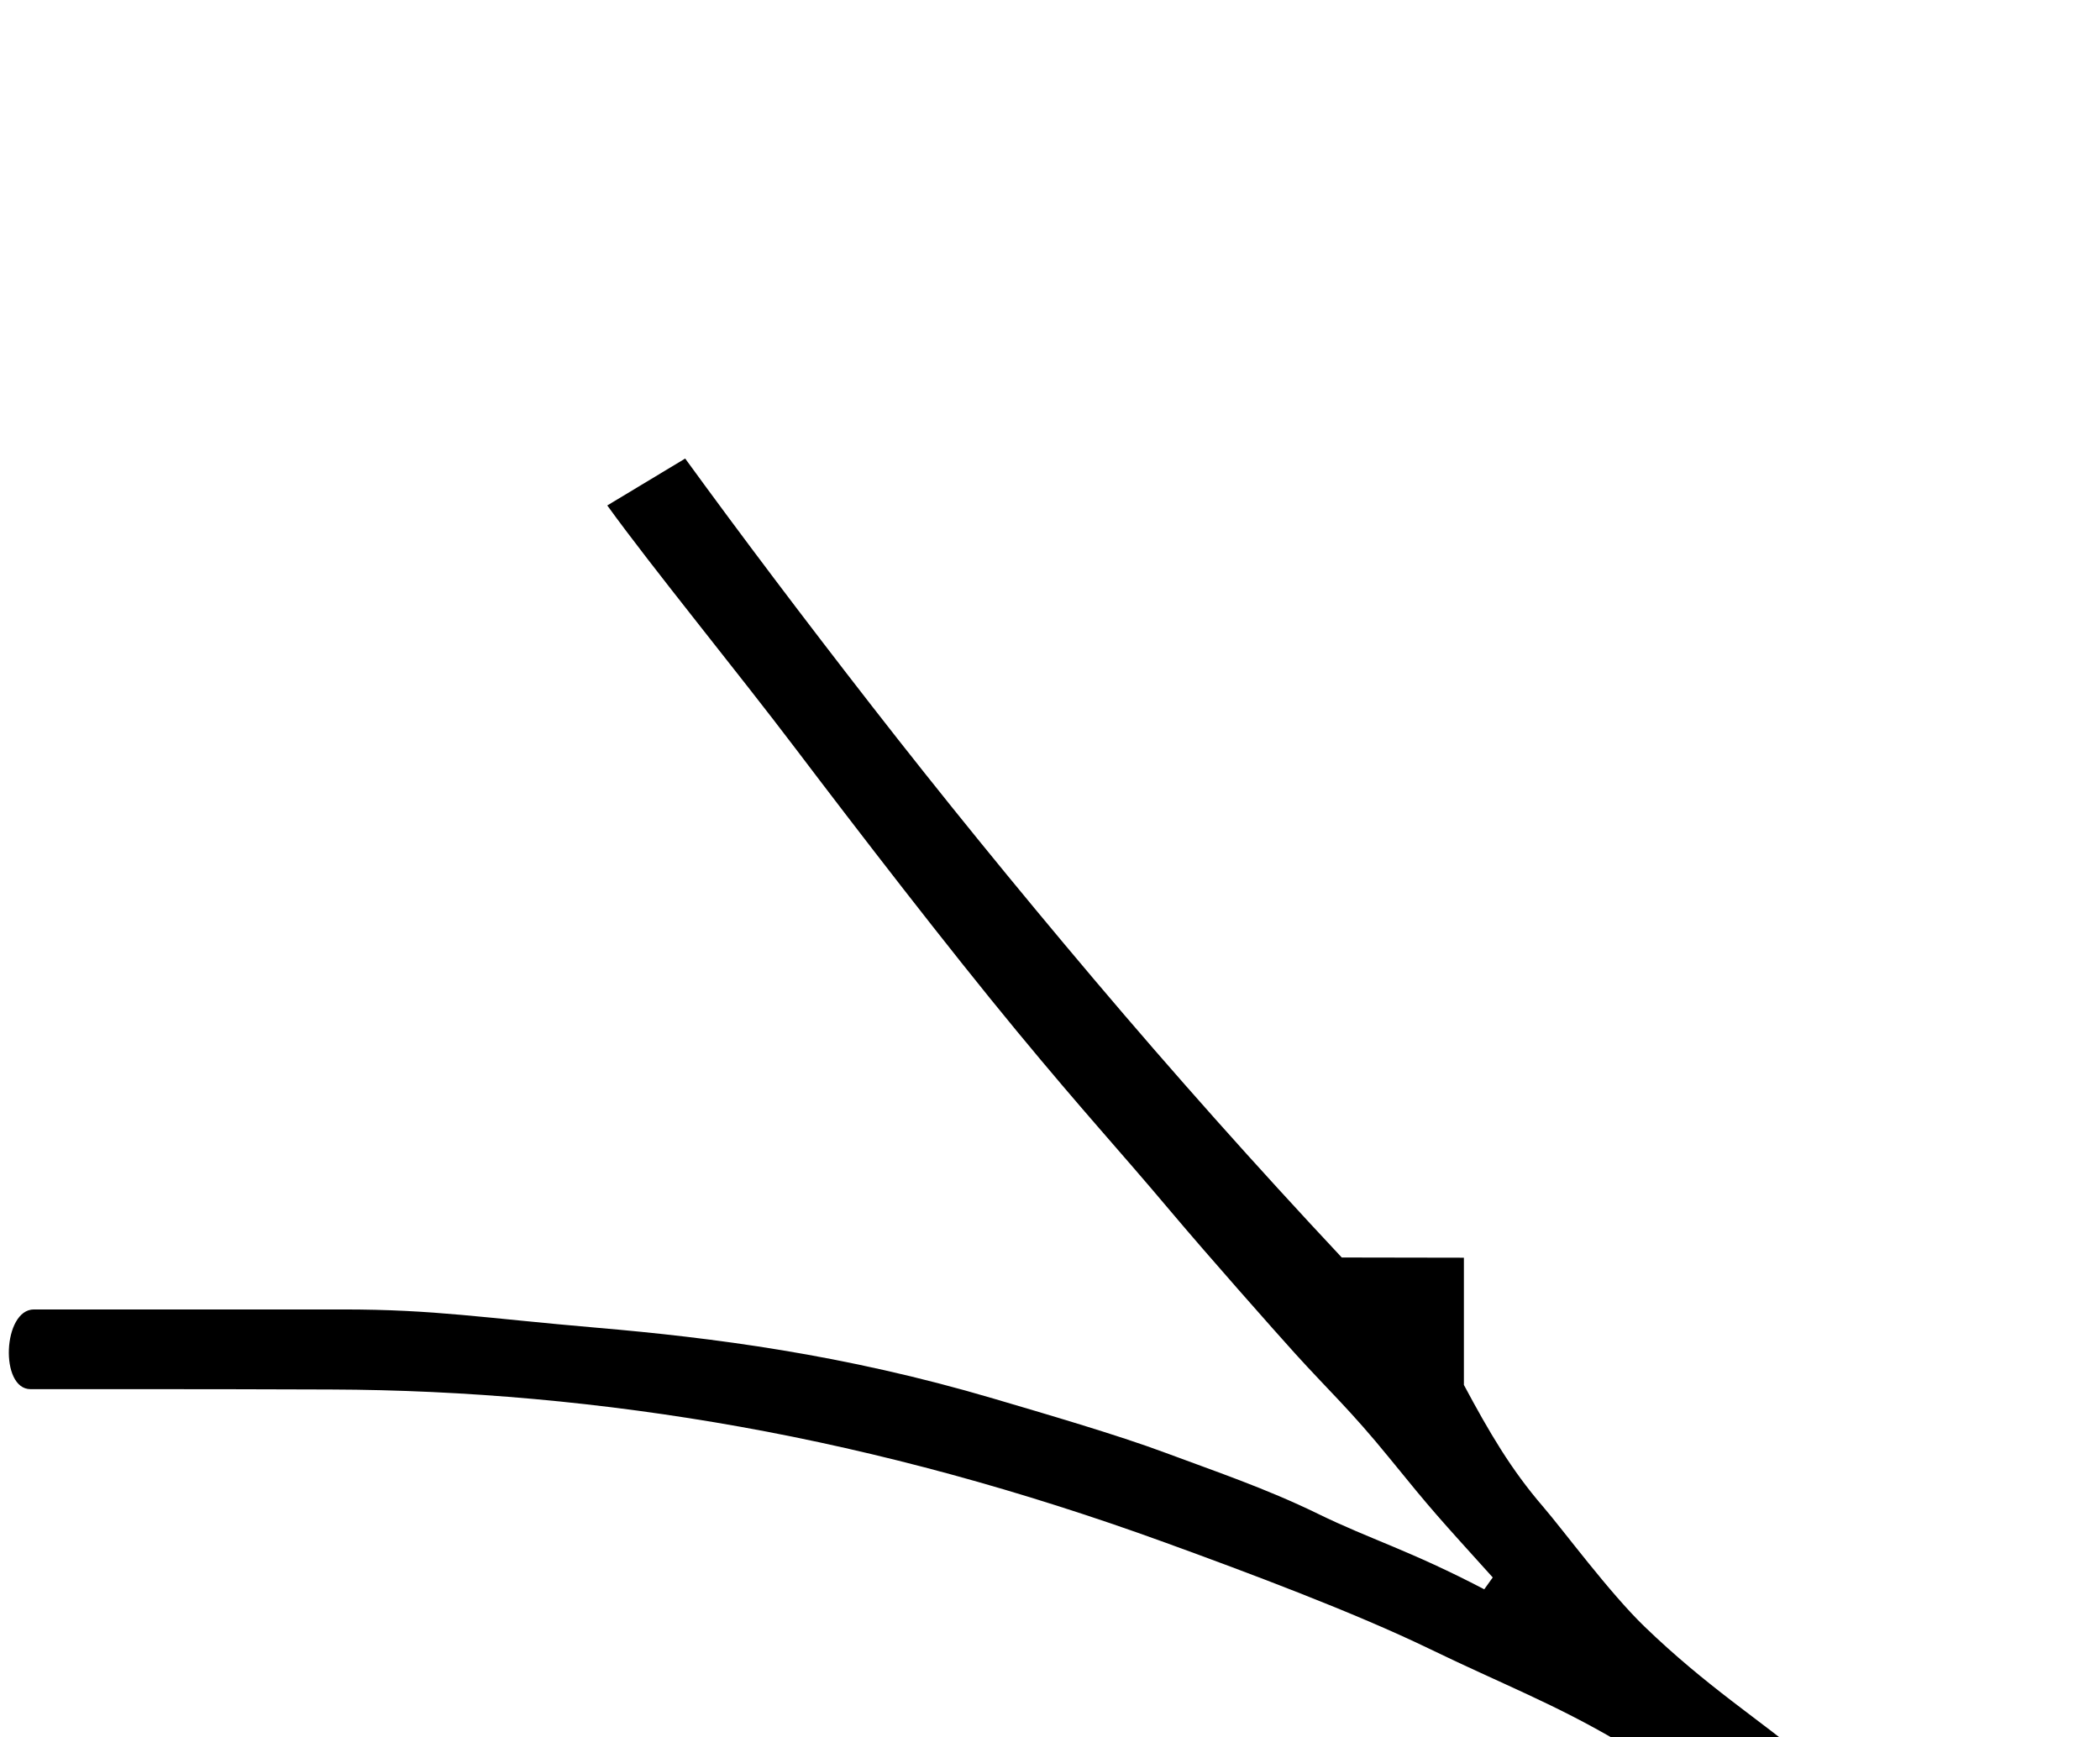
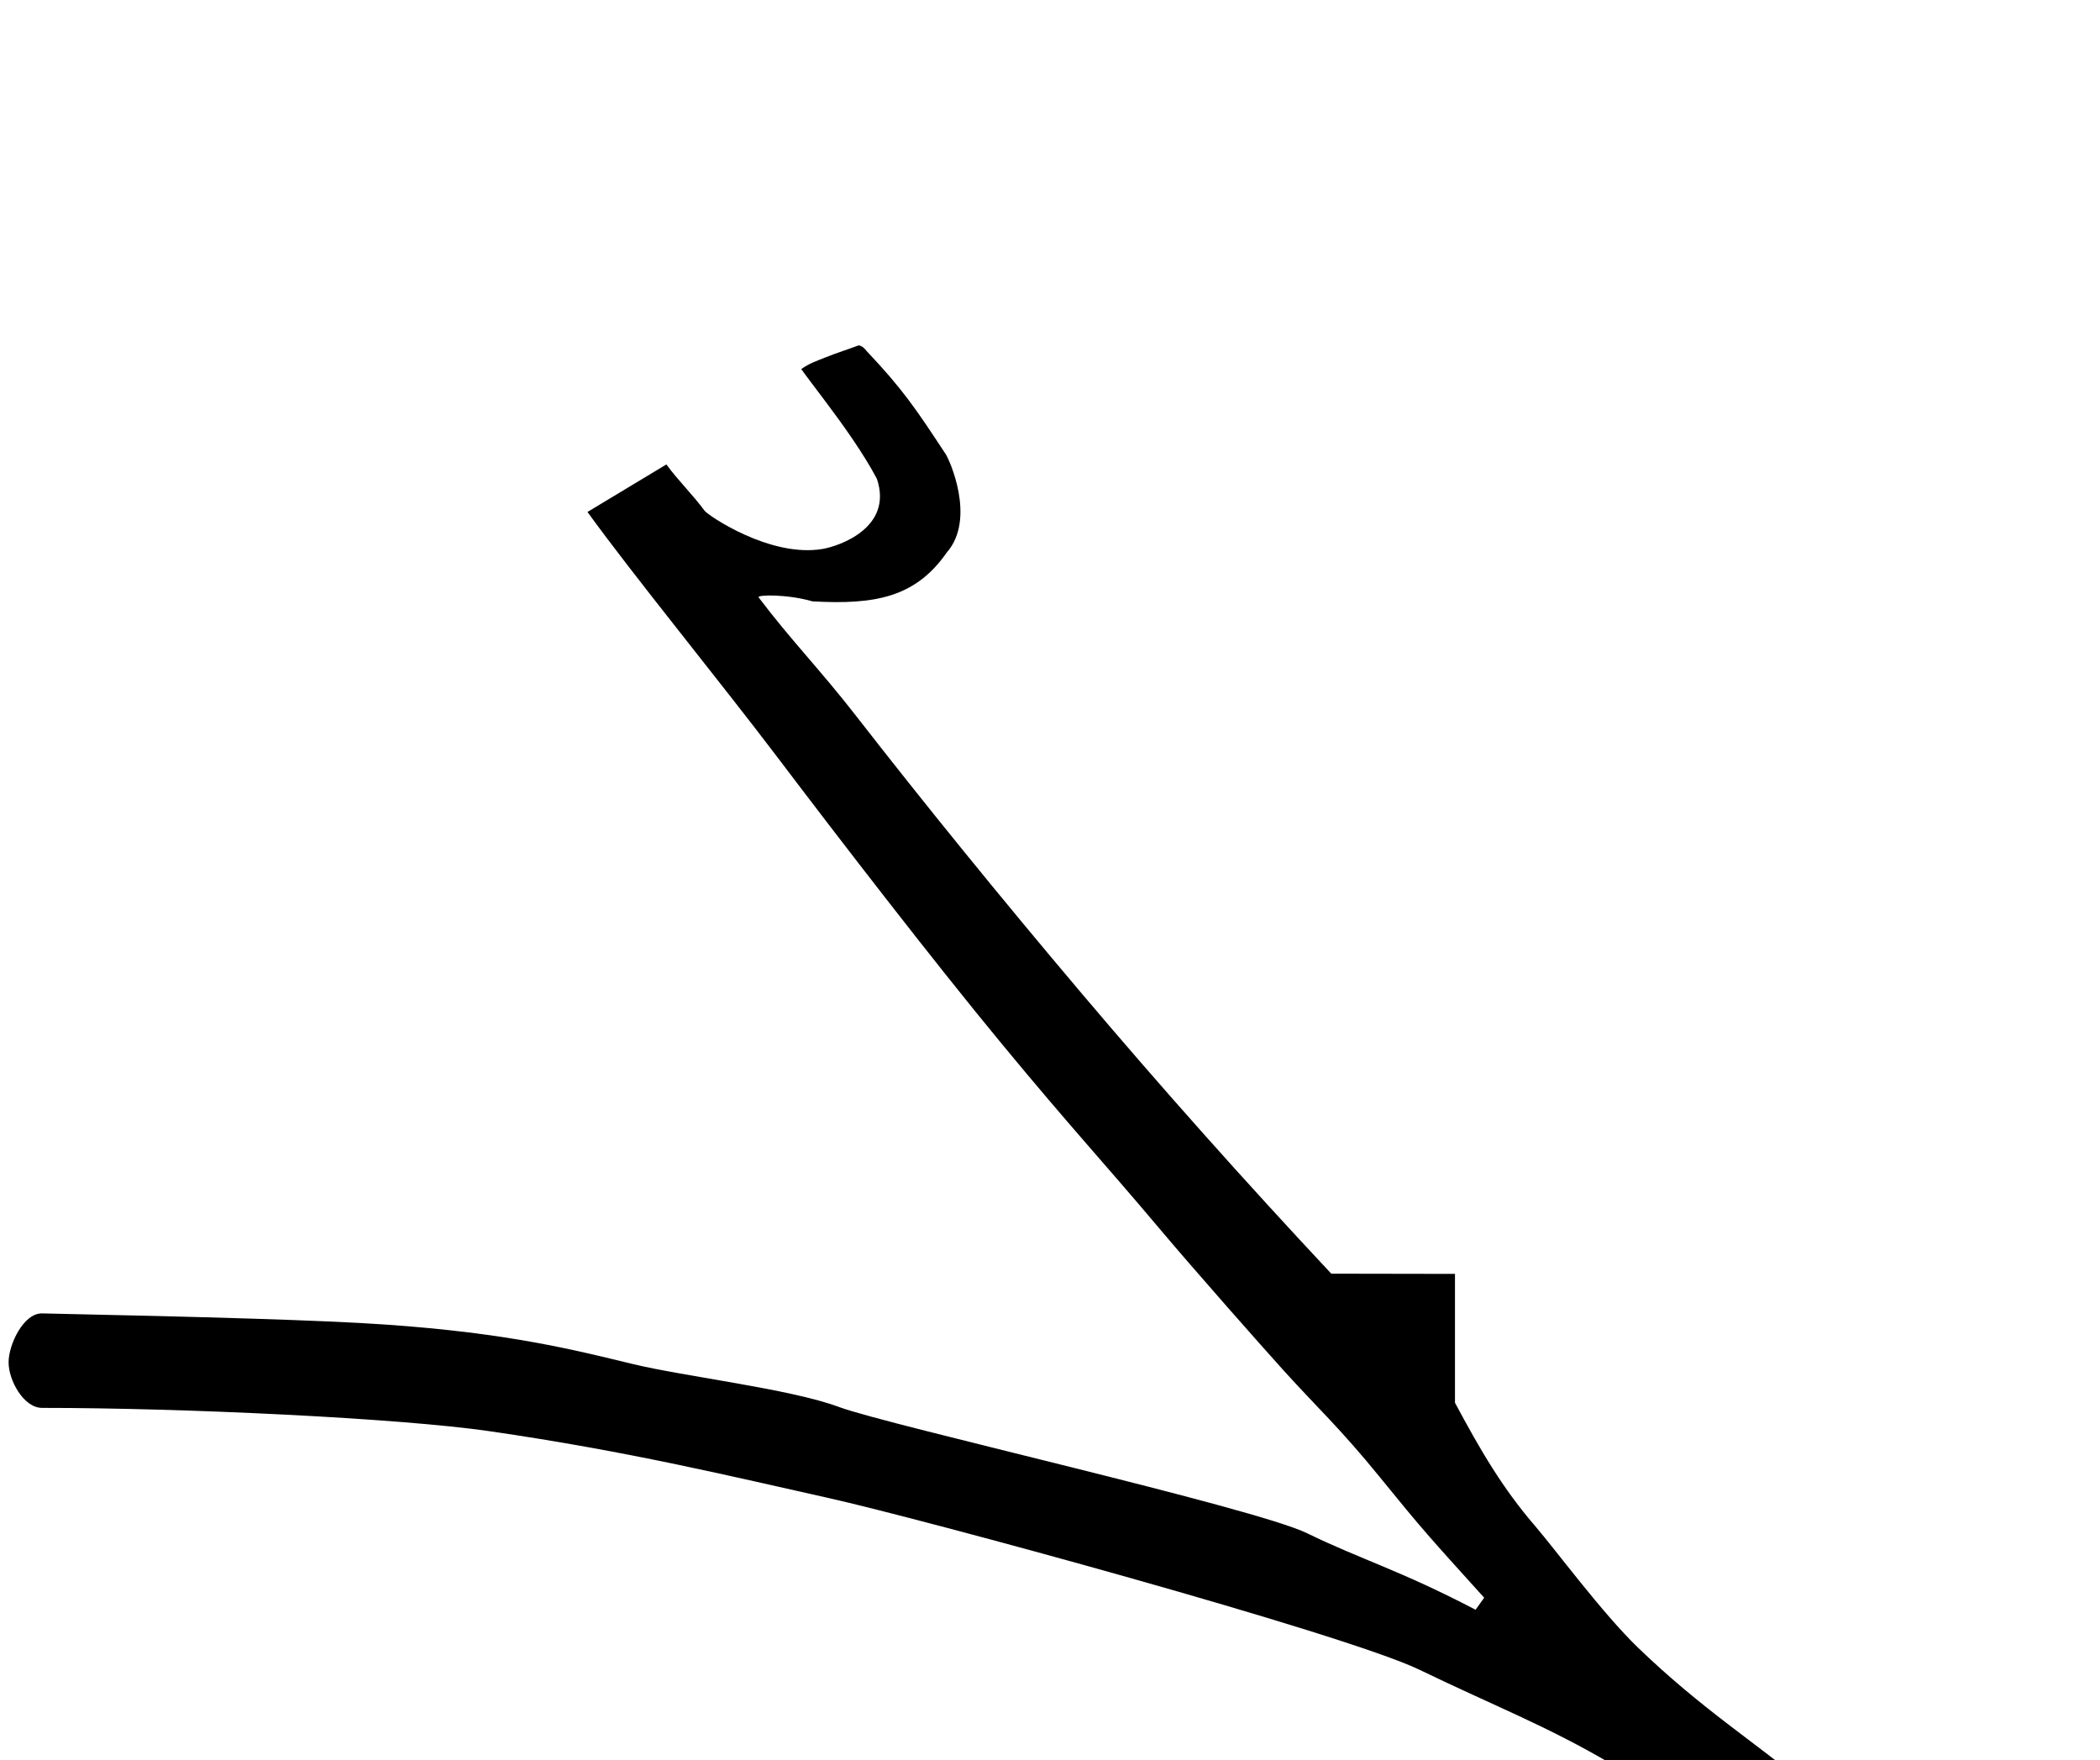
- <svg xmlns="http://www.w3.org/2000/svg" version="1.1" viewBox="-85 0 2476 2048">
-   <path fill="currentColor" d="M2207.66 2324.48c-54.891 -39.207 -92.12 -70.106 -157.656 -114.48s-150.132 -111.293 -226 -156c-76.459 -45.056 -136.619 -67.675 -224 -110s-212.44 -89.283 -311.896 -125.376c-169.301 -61.44 -335.871 -106.838 -499.712 -136.192 c-163.84 -29.355 -324.95 -43.48 -483.327 -44.031c-190.647 -0.663 -227.575 -0.271 -354.064 -0.4c-36.693 -0.037 -32.674 -94 4 -94h364c109.227 0 164.952 10.003 300.12 21.608c135.169 11.605 290.795 31.368 466.88 83.392 c60.075 17.749 146.339 42.837 203 64s118.56 41.962 180 72s108 43 196 89l10 -14c-65 -72 -70 -77 -122 -141c-45.49 -55.988 -73 -81 -111 -123c-24.236 -26.788 -103.45 -116.285 -147 -168c-64 -76 -99.763 -113.696 -181 -212s-189.686 -239.157 -260 -332 s-169.752 -214.272 -223 -288l91.856 -55.328c65.536 90.112 138.922 187.392 220.159 291.84s168.619 211.968 262.145 322.561c93.525 110.592 190.806 219.818 291.84 327.68l144 0.248v150v0c30 56 55.466 99.595 93.264 143.456 c23.736 27.544 78.263 101.559 119.736 141.544c73.79 71.142 134.56 108.8 196 160s128.387 84.04 183 125s94.752 76.501 148 112l-58.656 91.4z" />
+ <svg xmlns="http://www.w3.org/2000/svg" version="1.1" viewBox="-53 0 2445 2048">
+   <path fill="currentColor" d="M2207.66 2324.48c-54.891 -39.207 -92.12 -70.106 -157.656 -114.48s-150.132 -111.293 -226 -156c-76.459 -45.056 -136.619 -67.675 -224 -110s-584.721 -177.048 -688.004 -200c-108 -24 -231.255 -54.238 -396 -78c-104 -15 -354 -27 -520 -27 c-21.45 0 -39 -32 -39 -53s17.555 -57.451 39 -57c190 4 327.012 7.932 400 13c144 10 220.104 29.624 288 46c60.897 14.688 183.339 28.837 240 50s483.564 116.962 545.004 147c61.44 30.038 108 43 196 89l10 -14c-65 -72 -70 -77 -122 -141 c-45.49 -55.988 -73 -81 -111 -123c-24.236 -26.788 -103.45 -116.285 -147 -168c-64 -76 -99.763 -113.696 -181 -212s-189.686 -239.157 -260 -332c-70.314 -92.843 -169.752 -214.272 -223 -288l91.856 -55.328 c13.329 18.327 30.64 35.122 44.617 54.042c3.789 5.129 76.276 54.928 137.551 44.295c18.753 -3.254 82.043 -24.523 62.977 -81.488c-15.777 -29.928 -39.141 -62.368 -58.963 -88.86c-11.724 -15.667 -22.208 -29.254 -29.151 -39.009 c10.115 -7.043 17.906 -9.416 28.568 -13.723c12.754 -5.15 25.69 -9.142 38.315 -13.884c4.087 0.693 6.679 3.329 9.302 6.702c42.132 44.536 57.55 67.607 91.505 119.216c4.643 6.226 36.202 76.136 1.733 115.205 c-36.243 52.084 -83.093 61.051 -156.415 56.891c-29.183 -8.518 -64.995 -7.763 -62.65 -4.652c37.28 49.448 71.423 83.944 112.771 137.105c81.237 104.448 168.619 211.968 262.145 322.562c93.525 110.592 190.807 219.817 291.841 327.68 l144 0.248v150v0c30 56 55.465 99.595 93.264 143.456c23.736 27.544 78.263 101.559 119.735 141.544c73.79 71.142 134.561 108.8 196 160c61.44 51.2 128.387 84.04 183 125s94.752 76.501 148 112l-58.656 91.4z" />
</svg>
